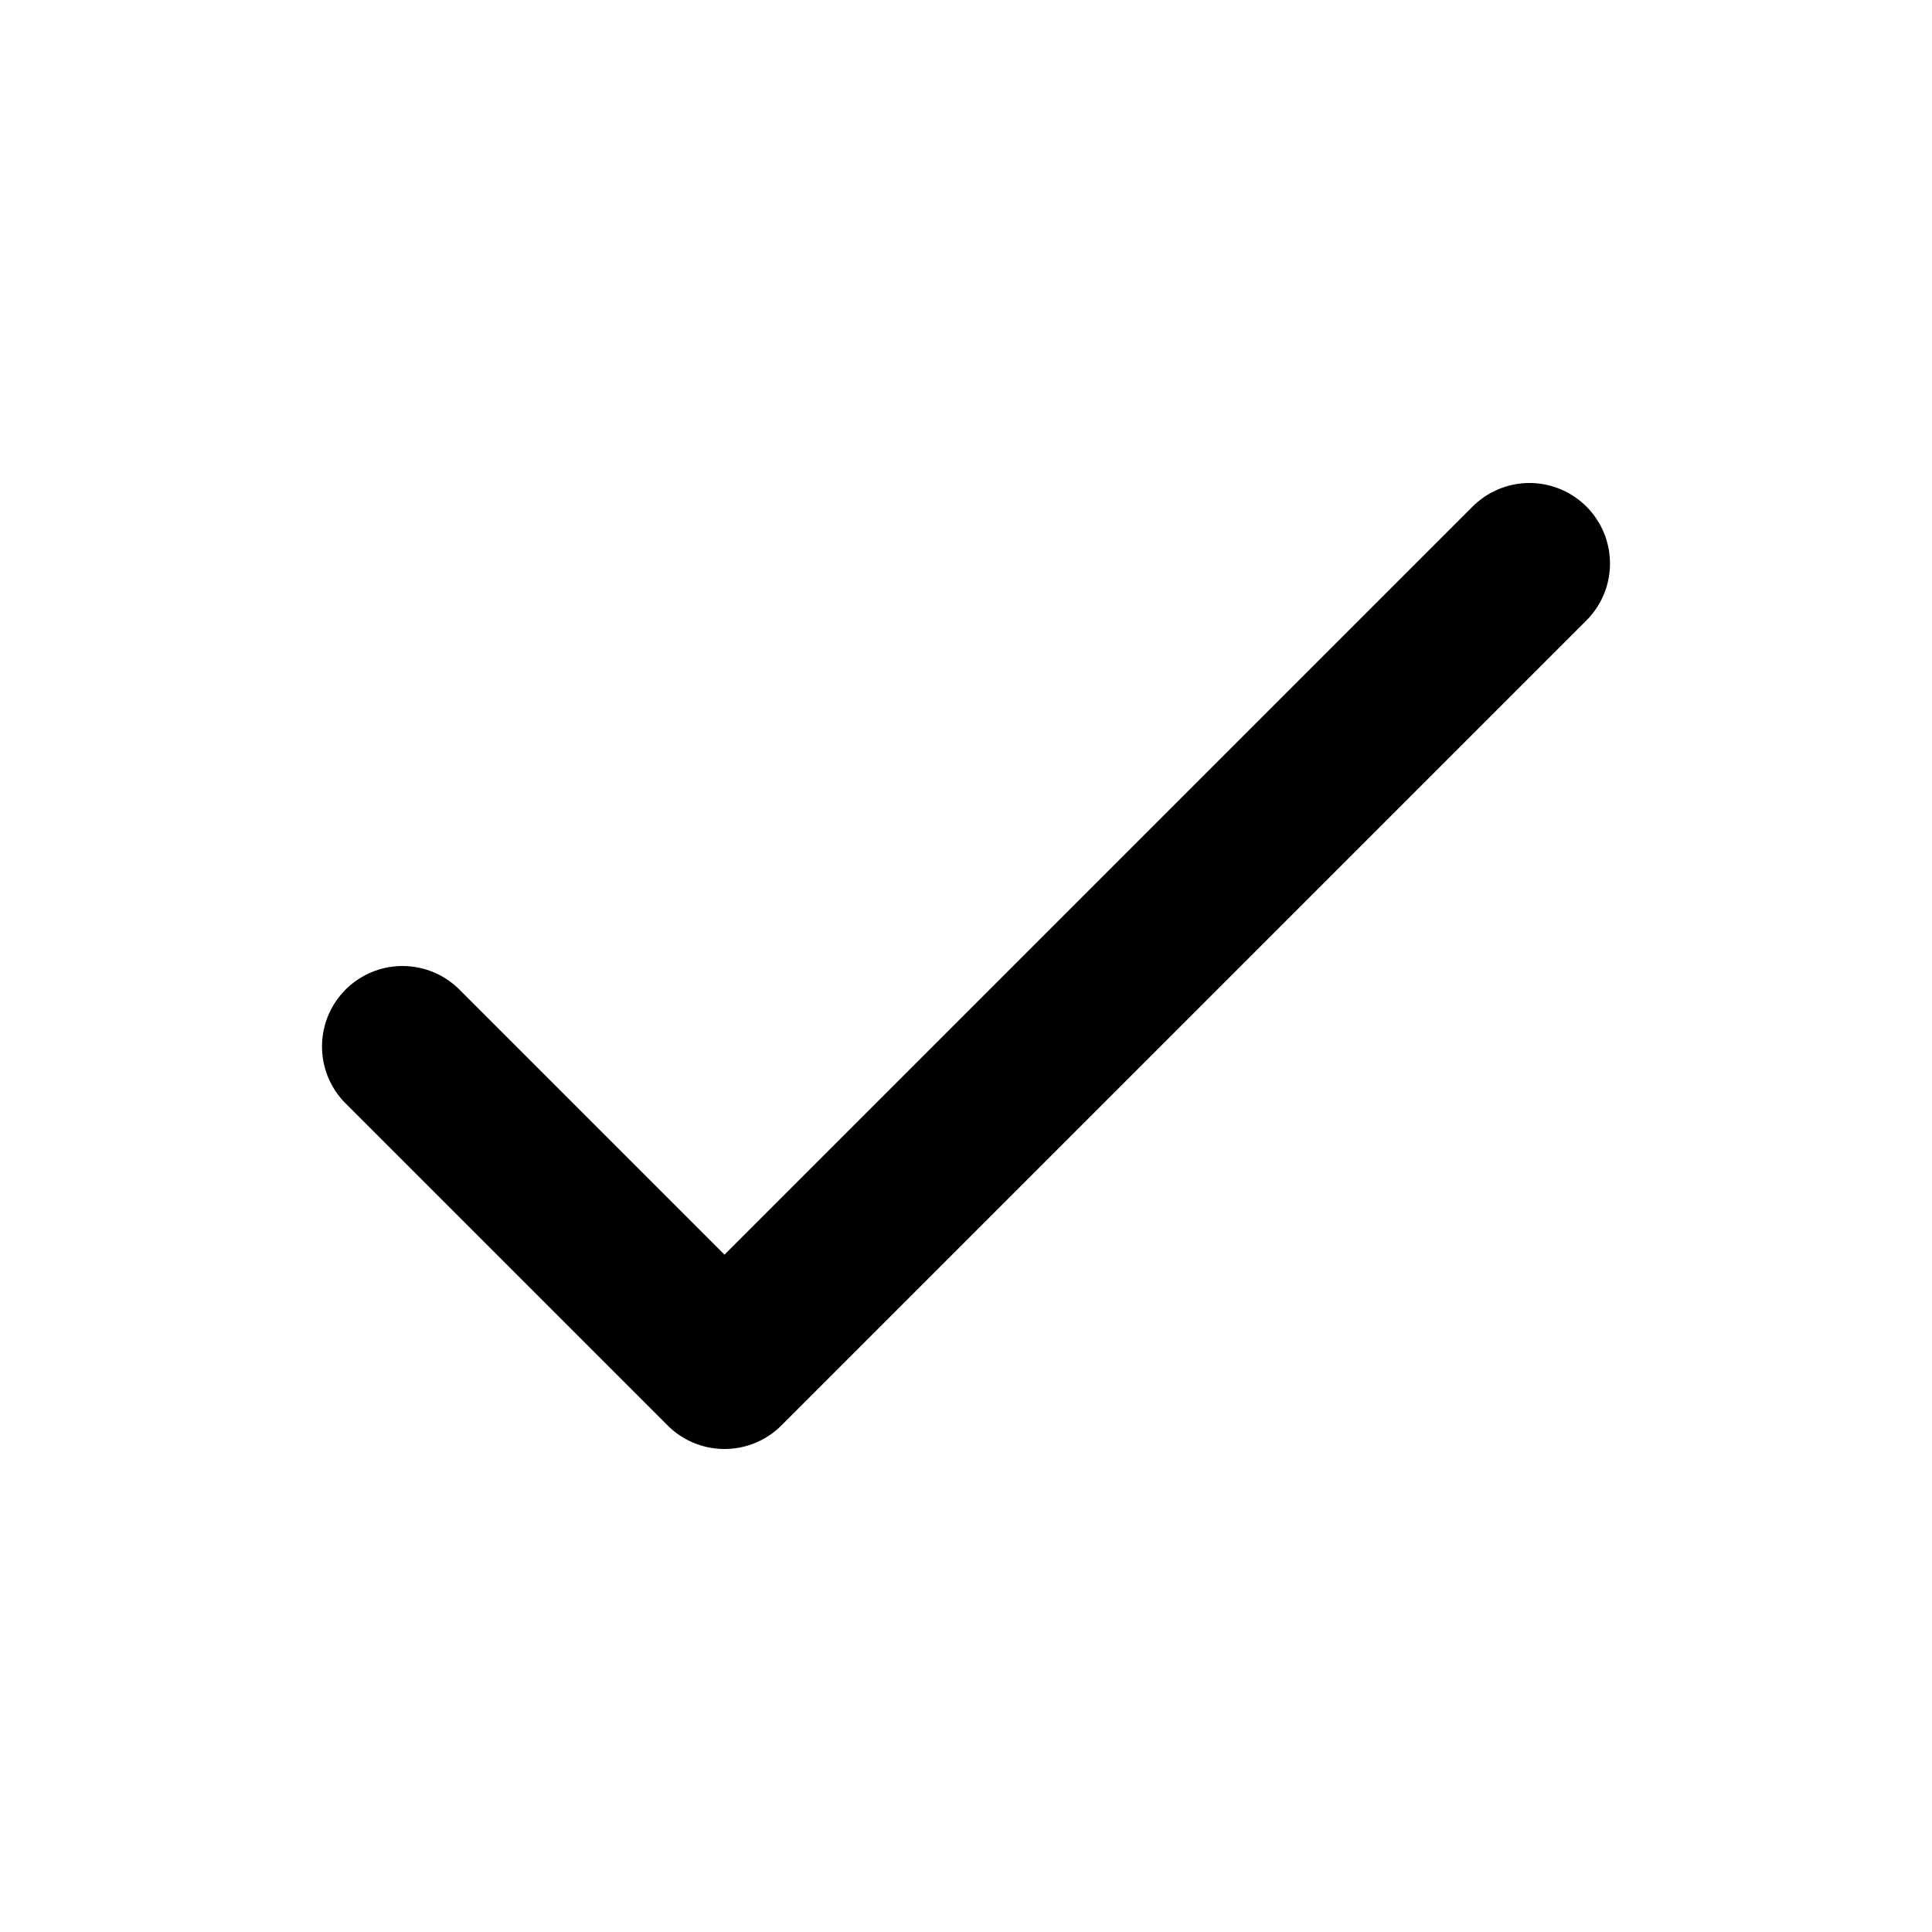
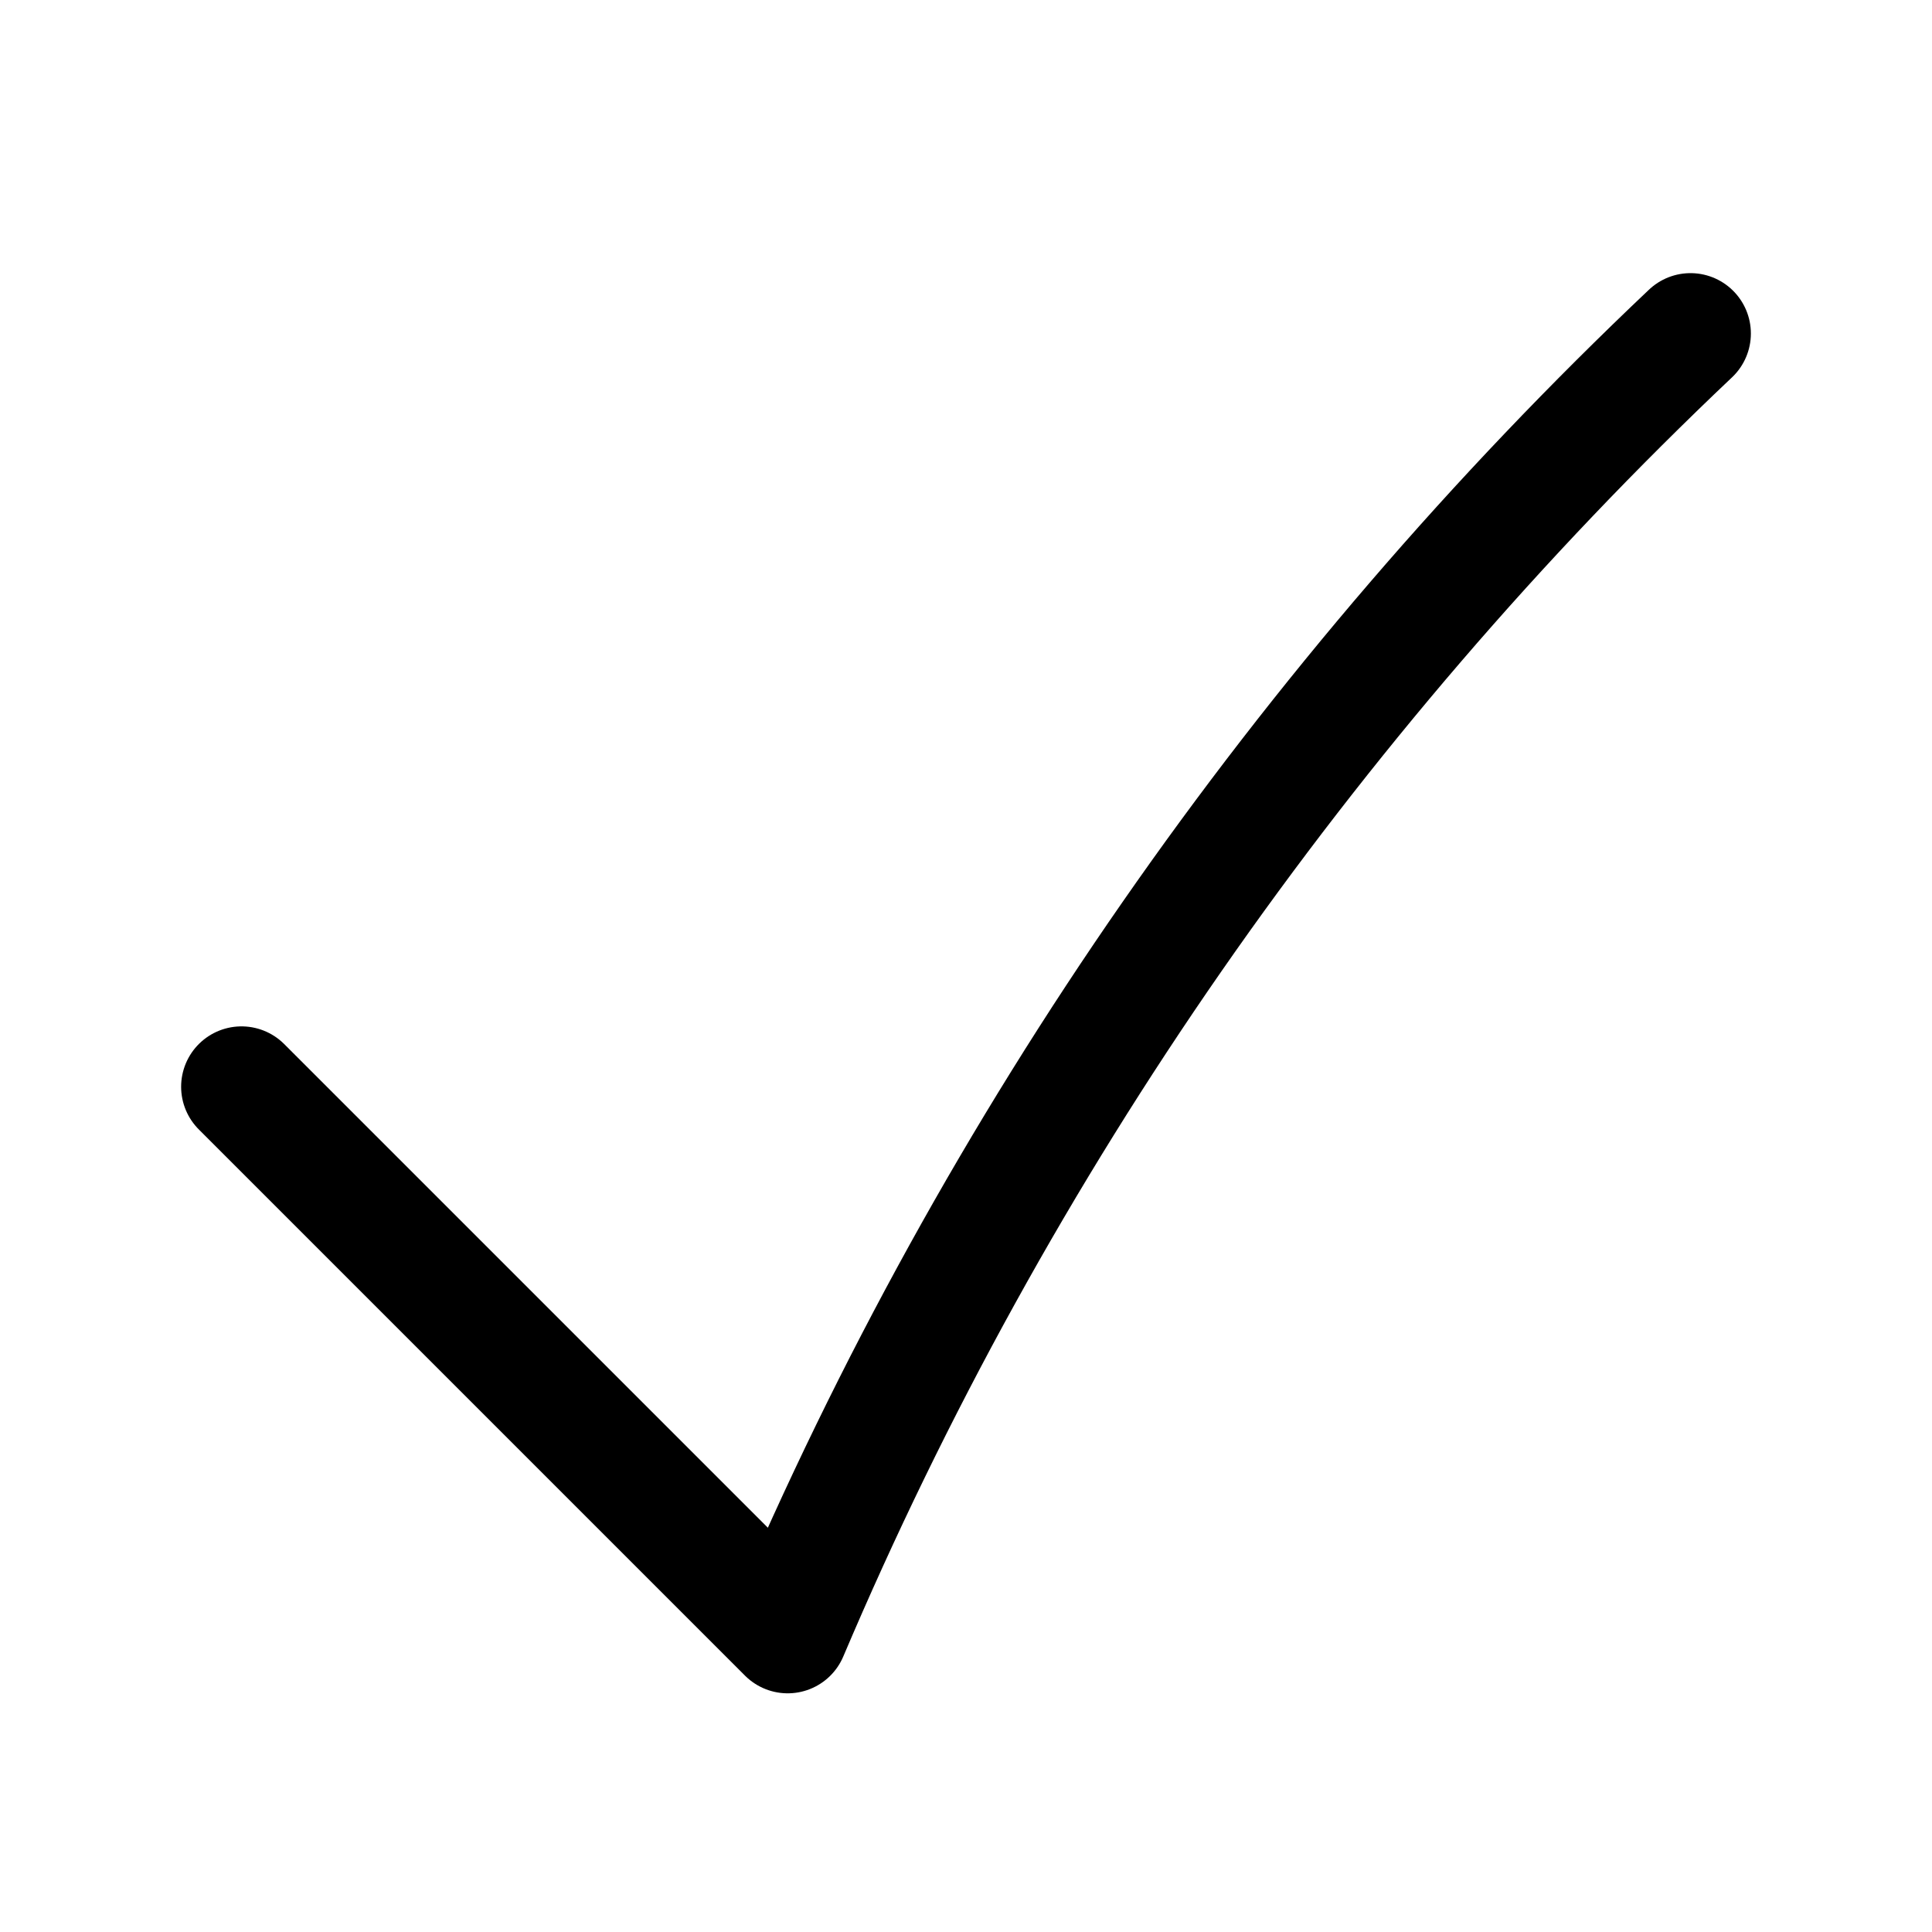
- <svg xmlns="http://www.w3.org/2000/svg" fill="none" viewBox="0 0 24 24" stroke-width="2" stroke="currentColor" aria-hidden="true">
-   <path stroke-linecap="round" stroke-linejoin="round" d="M5 13l4 4L19 7" />
+ <svg xmlns="http://www.w3.org/2000/svg" fill="none" viewBox="0 0 24 24" stroke-width="1.5" stroke="currentColor" aria-hidden="true">
+   <path stroke-linecap="round" stroke-linejoin="round" d="M3 13.5l6.785 6.785A48.1 48.1 0 0121 4.143" />
</svg>
